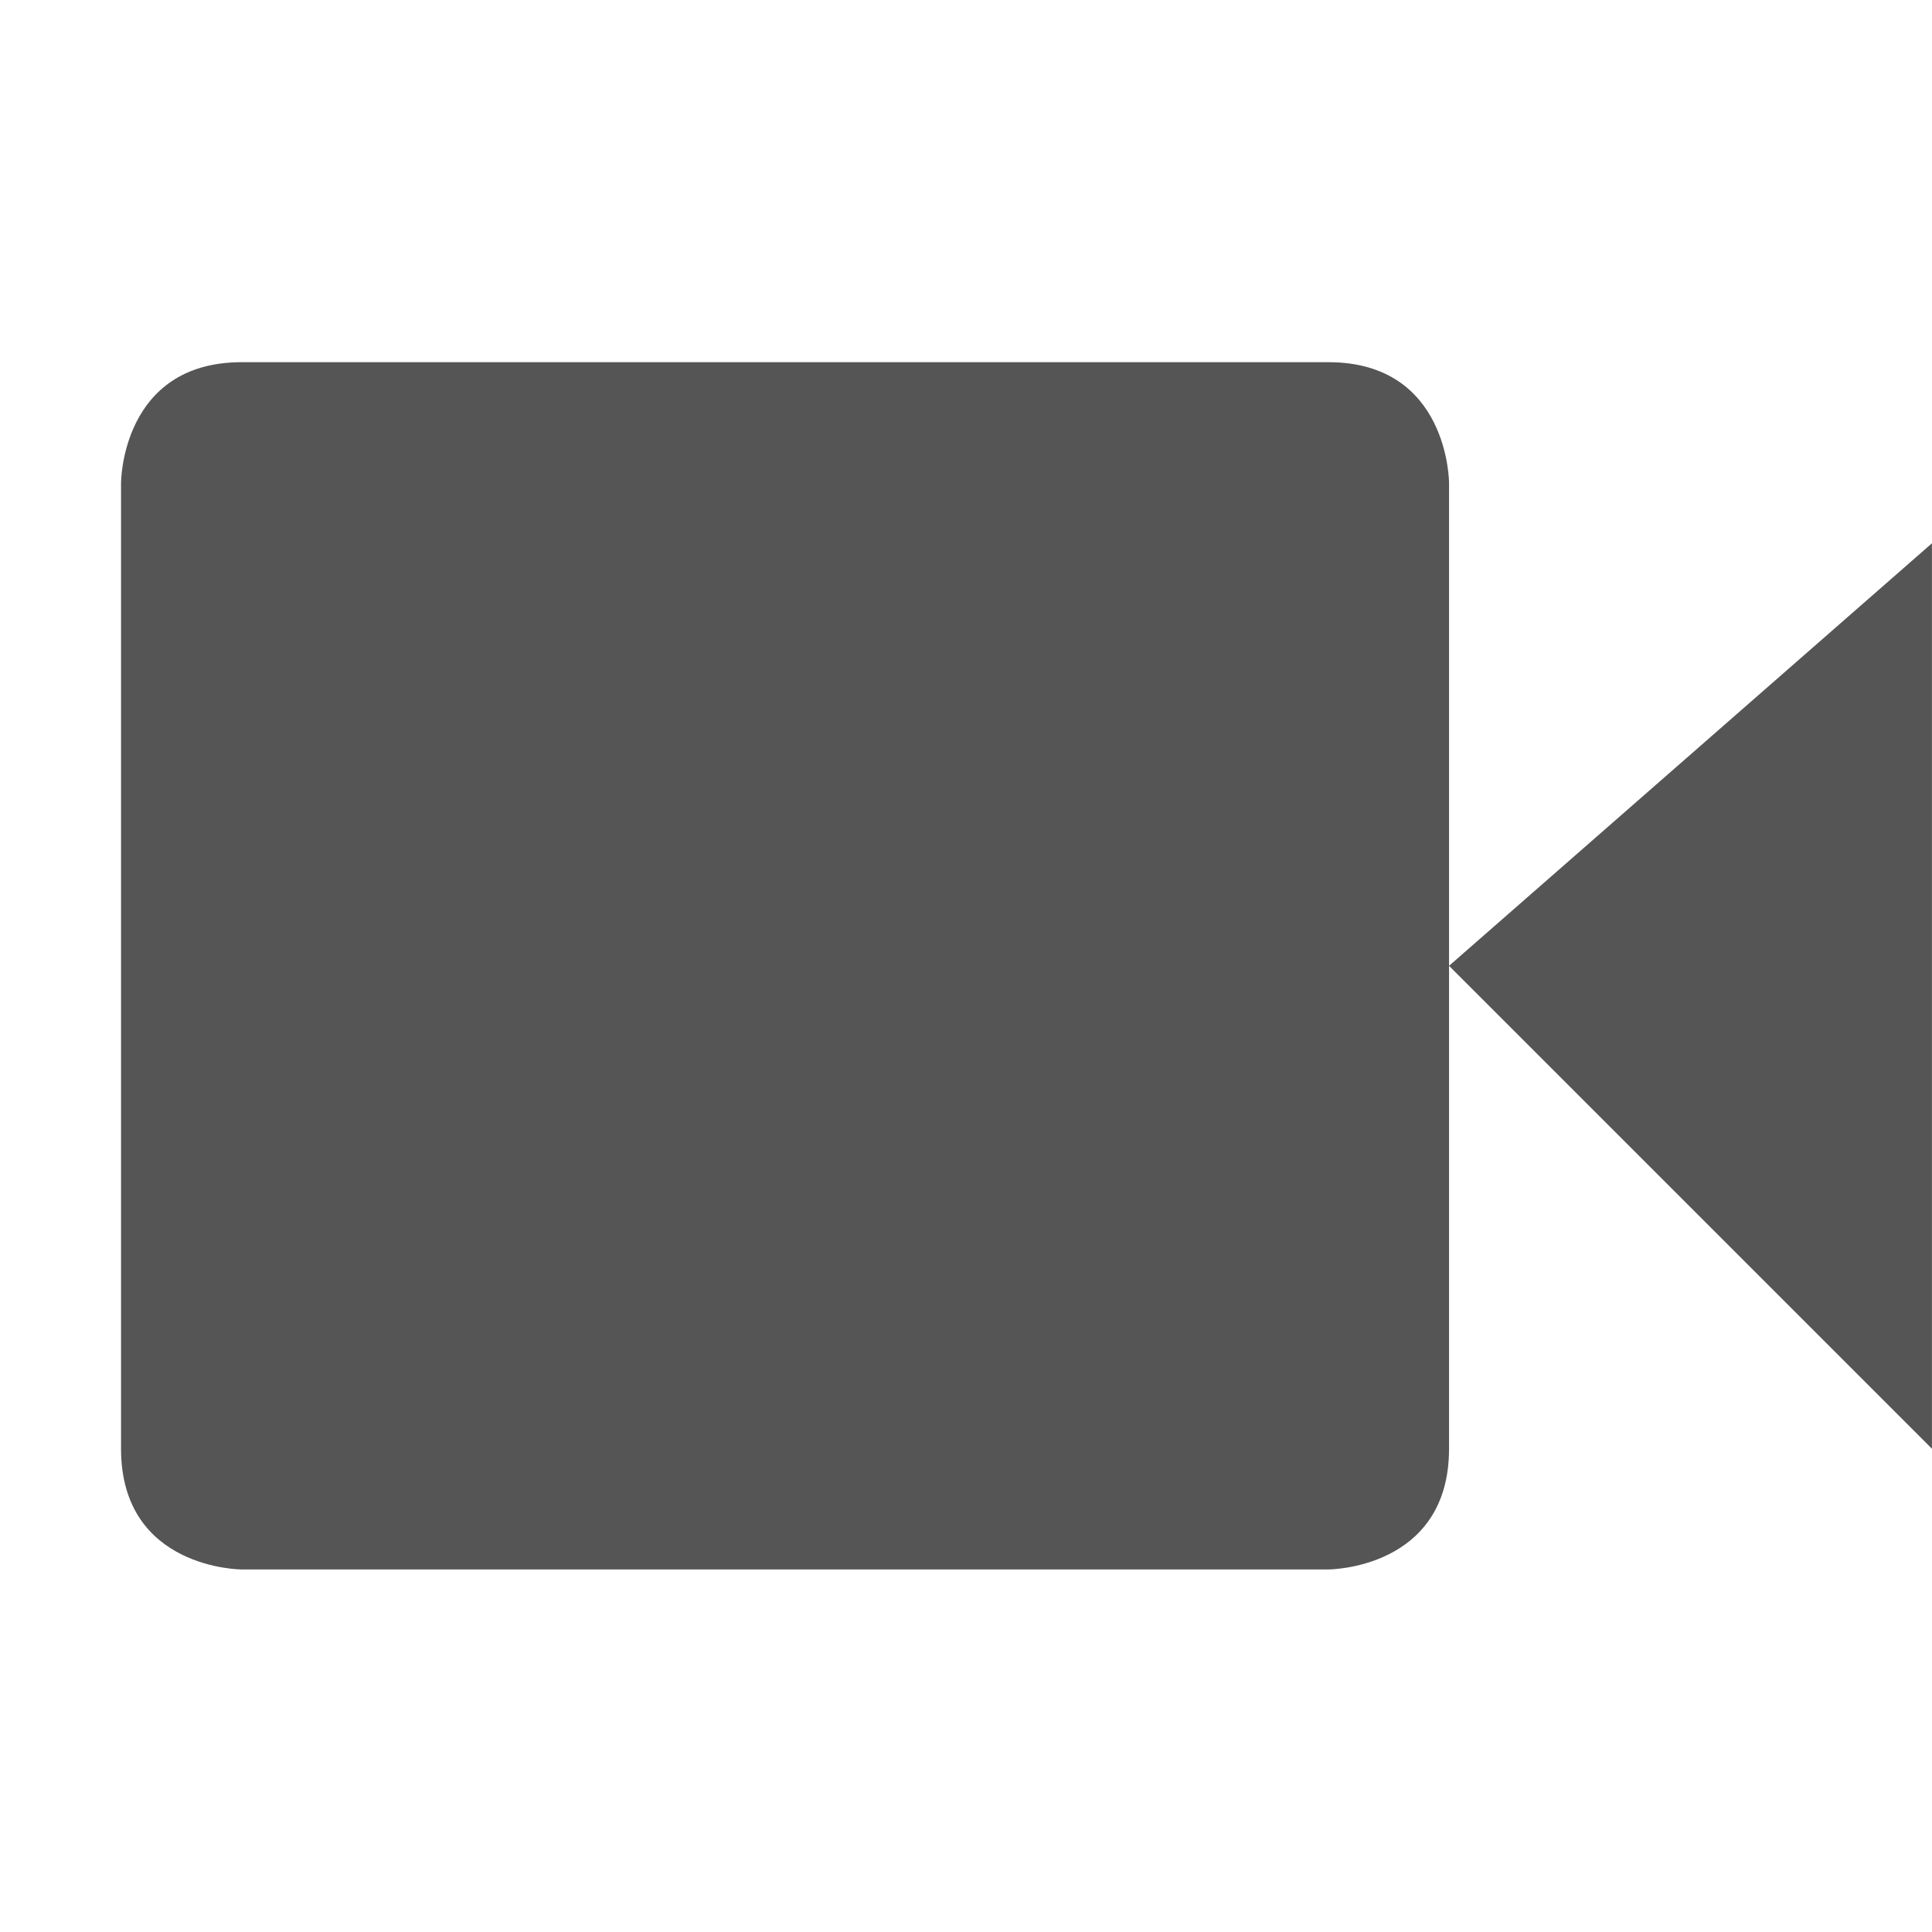
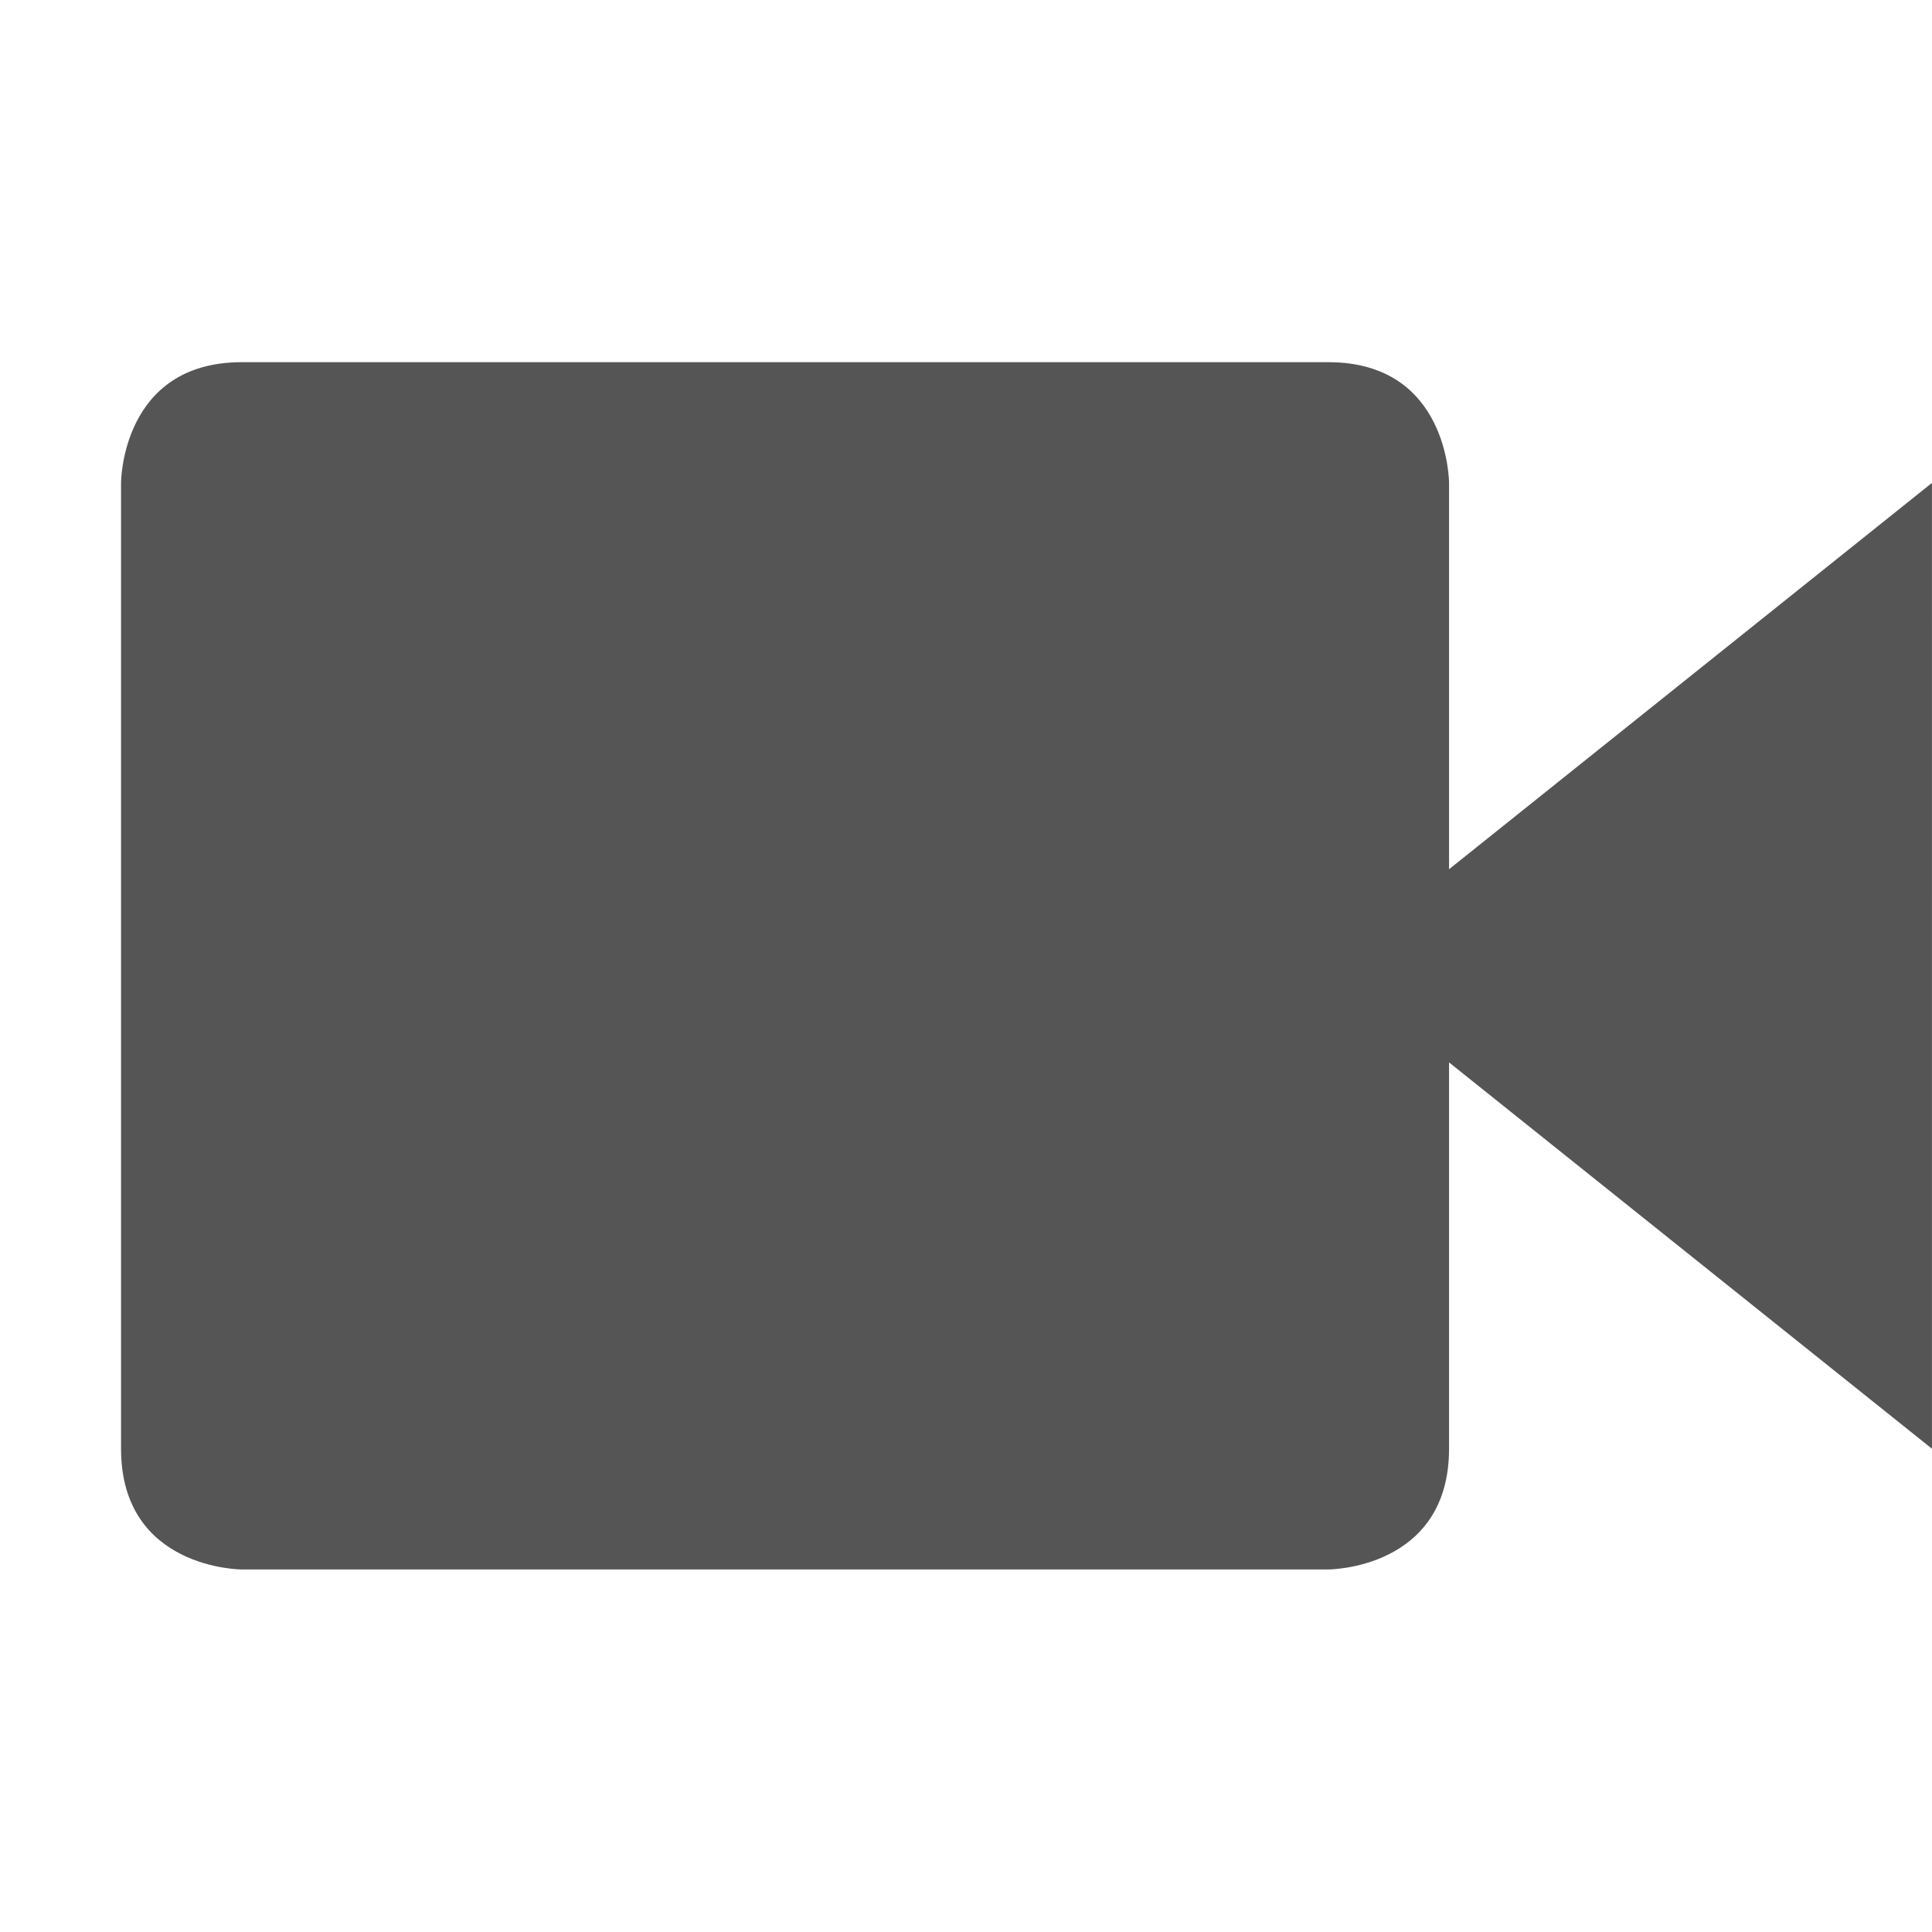
<svg xmlns="http://www.w3.org/2000/svg" xmlns:ns1="http://www.openswatchbook.org/uri/2009/osb" height="16" id="svg7384" style="enable-background:new" version="1.1" width="16.003">
  <defs id="defs7386">
+     <linearGradient id="linearGradient6882" ns1:paint="solid">
+       <stop id="stop6884" offset="0" style="stop-color:#555555;stop-opacity:1;" />
+     </linearGradient>
    <linearGradient id="linearGradient5606" ns1:paint="solid">
      <stop id="stop5608" offset="0" style="stop-color:#000000;stop-opacity:1;" />
    </linearGradient>
-     <filter color-interpolation-filters="sRGB" id="filter7554">
+     <filter id="filter7554" style="color-interpolation-filters:sRGB">
      <feBlend id="feBlend7556" in2="BackgroundImage" mode="darken" />
    </filter>
  </defs>
-   <g id="layer9" style="display:inline" transform="translate(-324.9974,139)" />
-   <g id="layer10" style="display:inline;filter:url(#filter7554)" transform="translate(-324.9974,139)">
-     <path d="m 327,-136 9,0 c 1,0 1,1 1,1 l 0,8 c 0,1 -1,1 -1,1 l -9,0 c 0,0 -1,0 -1,-1 l 0,-8 c 0,0 0,-1 1,-1 z m 14,1.5 0,7.5 -4,-4 z" id="path6912" style="font-size:medium;font-style:normal;font-variant:normal;font-weight:normal;font-stretch:normal;text-indent:0;text-align:start;text-decoration:none;line-height:normal;letter-spacing:normal;word-spacing:normal;text-transform:none;direction:ltr;block-progression:tb;writing-mode:lr-tb;text-anchor:start;baseline-shift:baseline;color:#000000;fill:#555555;fill-opacity:1;stroke:none;stroke-width:2;marker:none;visibility:visible;display:inline;overflow:visible;enable-background:accumulate;font-family:Sans;-inkscape-font-specification:Sans" />
+   <g id="layer9" style="display:inline" transform="translate(-604.9974,159)" />
+   <g id="layer10" style="display:inline;filter:url(#filter7554)" transform="translate(-604.9974,159)">
+     <path d="m 607,-156 9,0 c 1,0 1,1 1,1 l 0,8 c 0,1 -1,1 -1,1 l -9,0 c 0,0 -1,0 -1,-1 l 0,-8 c 0,0 0,-1 1,-1 z m 14,1 1.7e-4,8 -5,-4 z" id="path6912" style="color:#000000;font-style:normal;font-variant:normal;font-weight:normal;font-stretch:normal;font-size:medium;line-height:normal;font-family:Sans;-inkscape-font-specification:Sans;text-indent:0;text-align:start;text-decoration:none;text-decoration-line:none;letter-spacing:normal;word-spacing:normal;text-transform:none;direction:ltr;block-progression:tb;writing-mode:lr-tb;baseline-shift:baseline;text-anchor:start;display:inline;overflow:visible;visibility:visible;fill:#555555;fill-opacity:1;stroke:none;stroke-width:2;marker:none;enable-background:accumulate" />
  </g>
-   <g id="layer1" style="display:inline" transform="translate(-83.99717,-478)" />
-   <g id="layer14" style="display:inline" transform="translate(-324.9974,139)" />
-   <g id="layer15" style="display:inline" transform="translate(-324.9974,139)" />
-   <g id="g71291" style="display:inline" transform="translate(-324.9974,139)" />
-   <g id="layer2" style="display:inline" transform="translate(-83.99717,-328)" />
-   <g id="g6058" style="display:inline" transform="translate(-83.99717,-328)" />
-   <g id="layer12" style="display:inline" transform="translate(-324.9974,139)" />
+   <g id="layer1" style="display:inline" transform="translate(-363.9972,-458)" />
+   <g id="layer14" style="display:inline" transform="translate(-604.9974,159)" />
+   <g id="layer15" style="display:inline" transform="translate(-604.9974,159)" />
+   <g id="g71291" style="display:inline" transform="translate(-604.9974,159)" />
+   <g id="layer2" style="display:inline" transform="translate(-363.9972,-308)" />
+   <g id="layer12" style="display:inline" transform="translate(-604.9974,159)" />
</svg>
